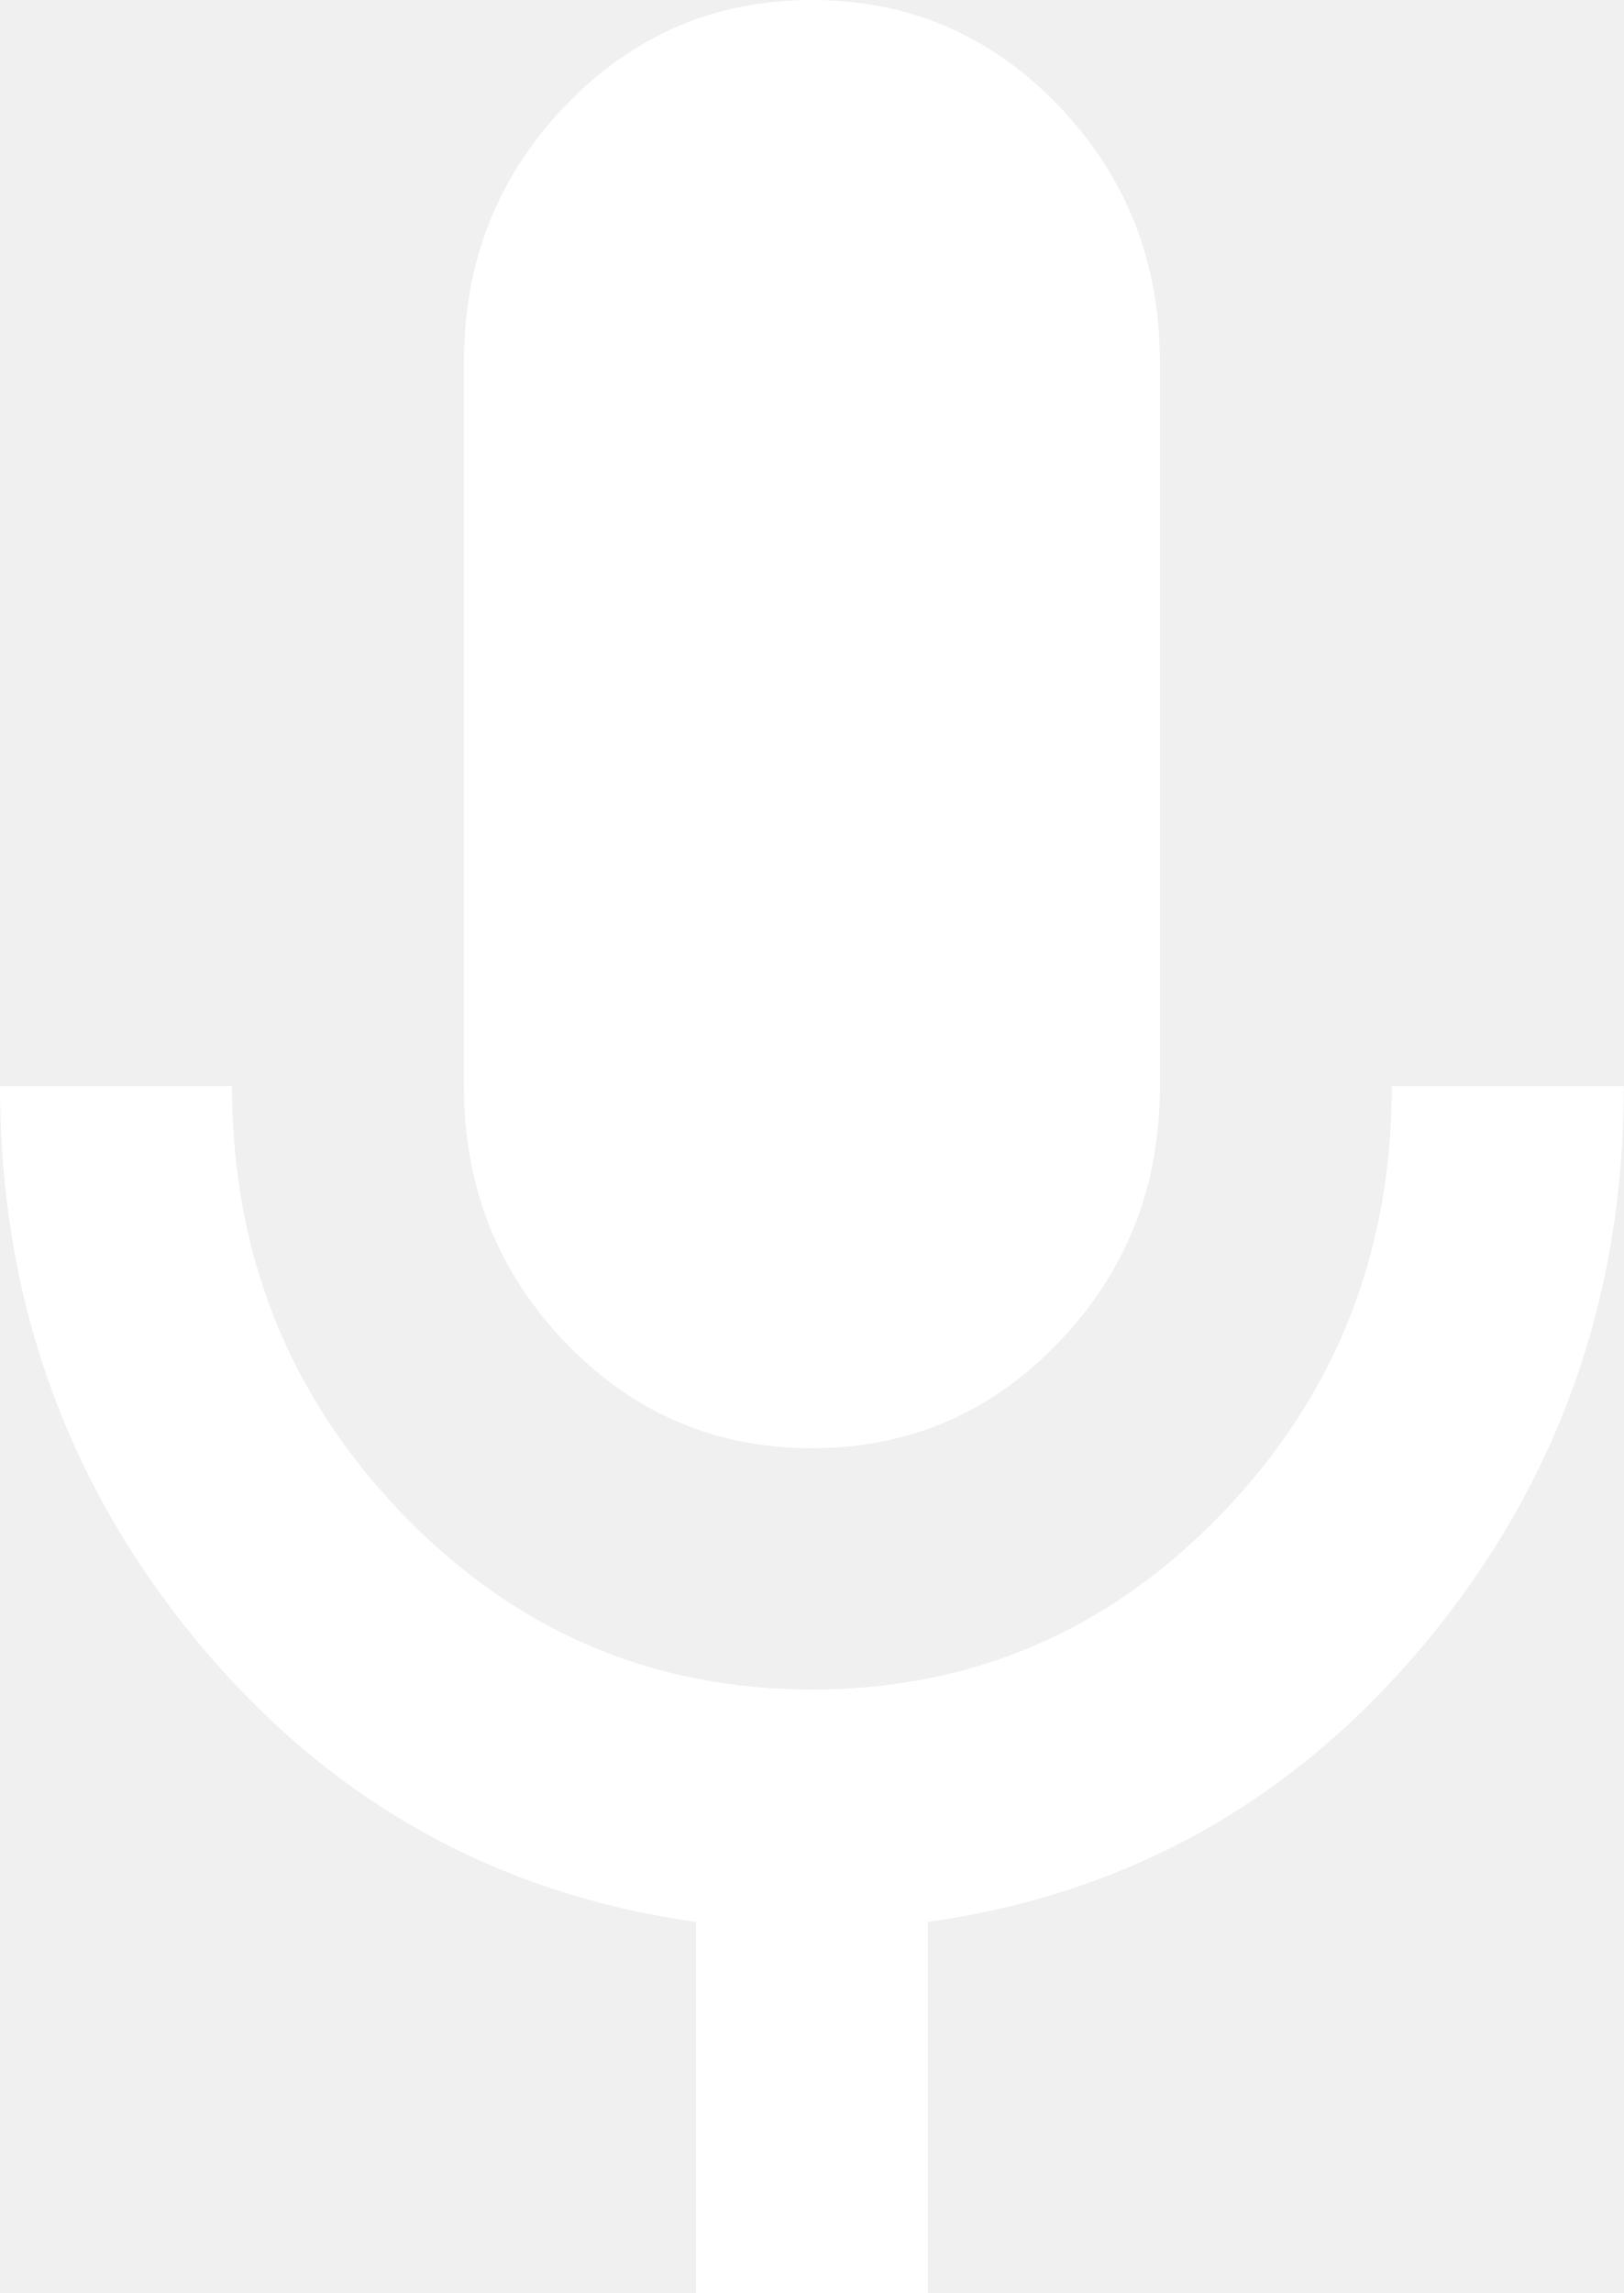
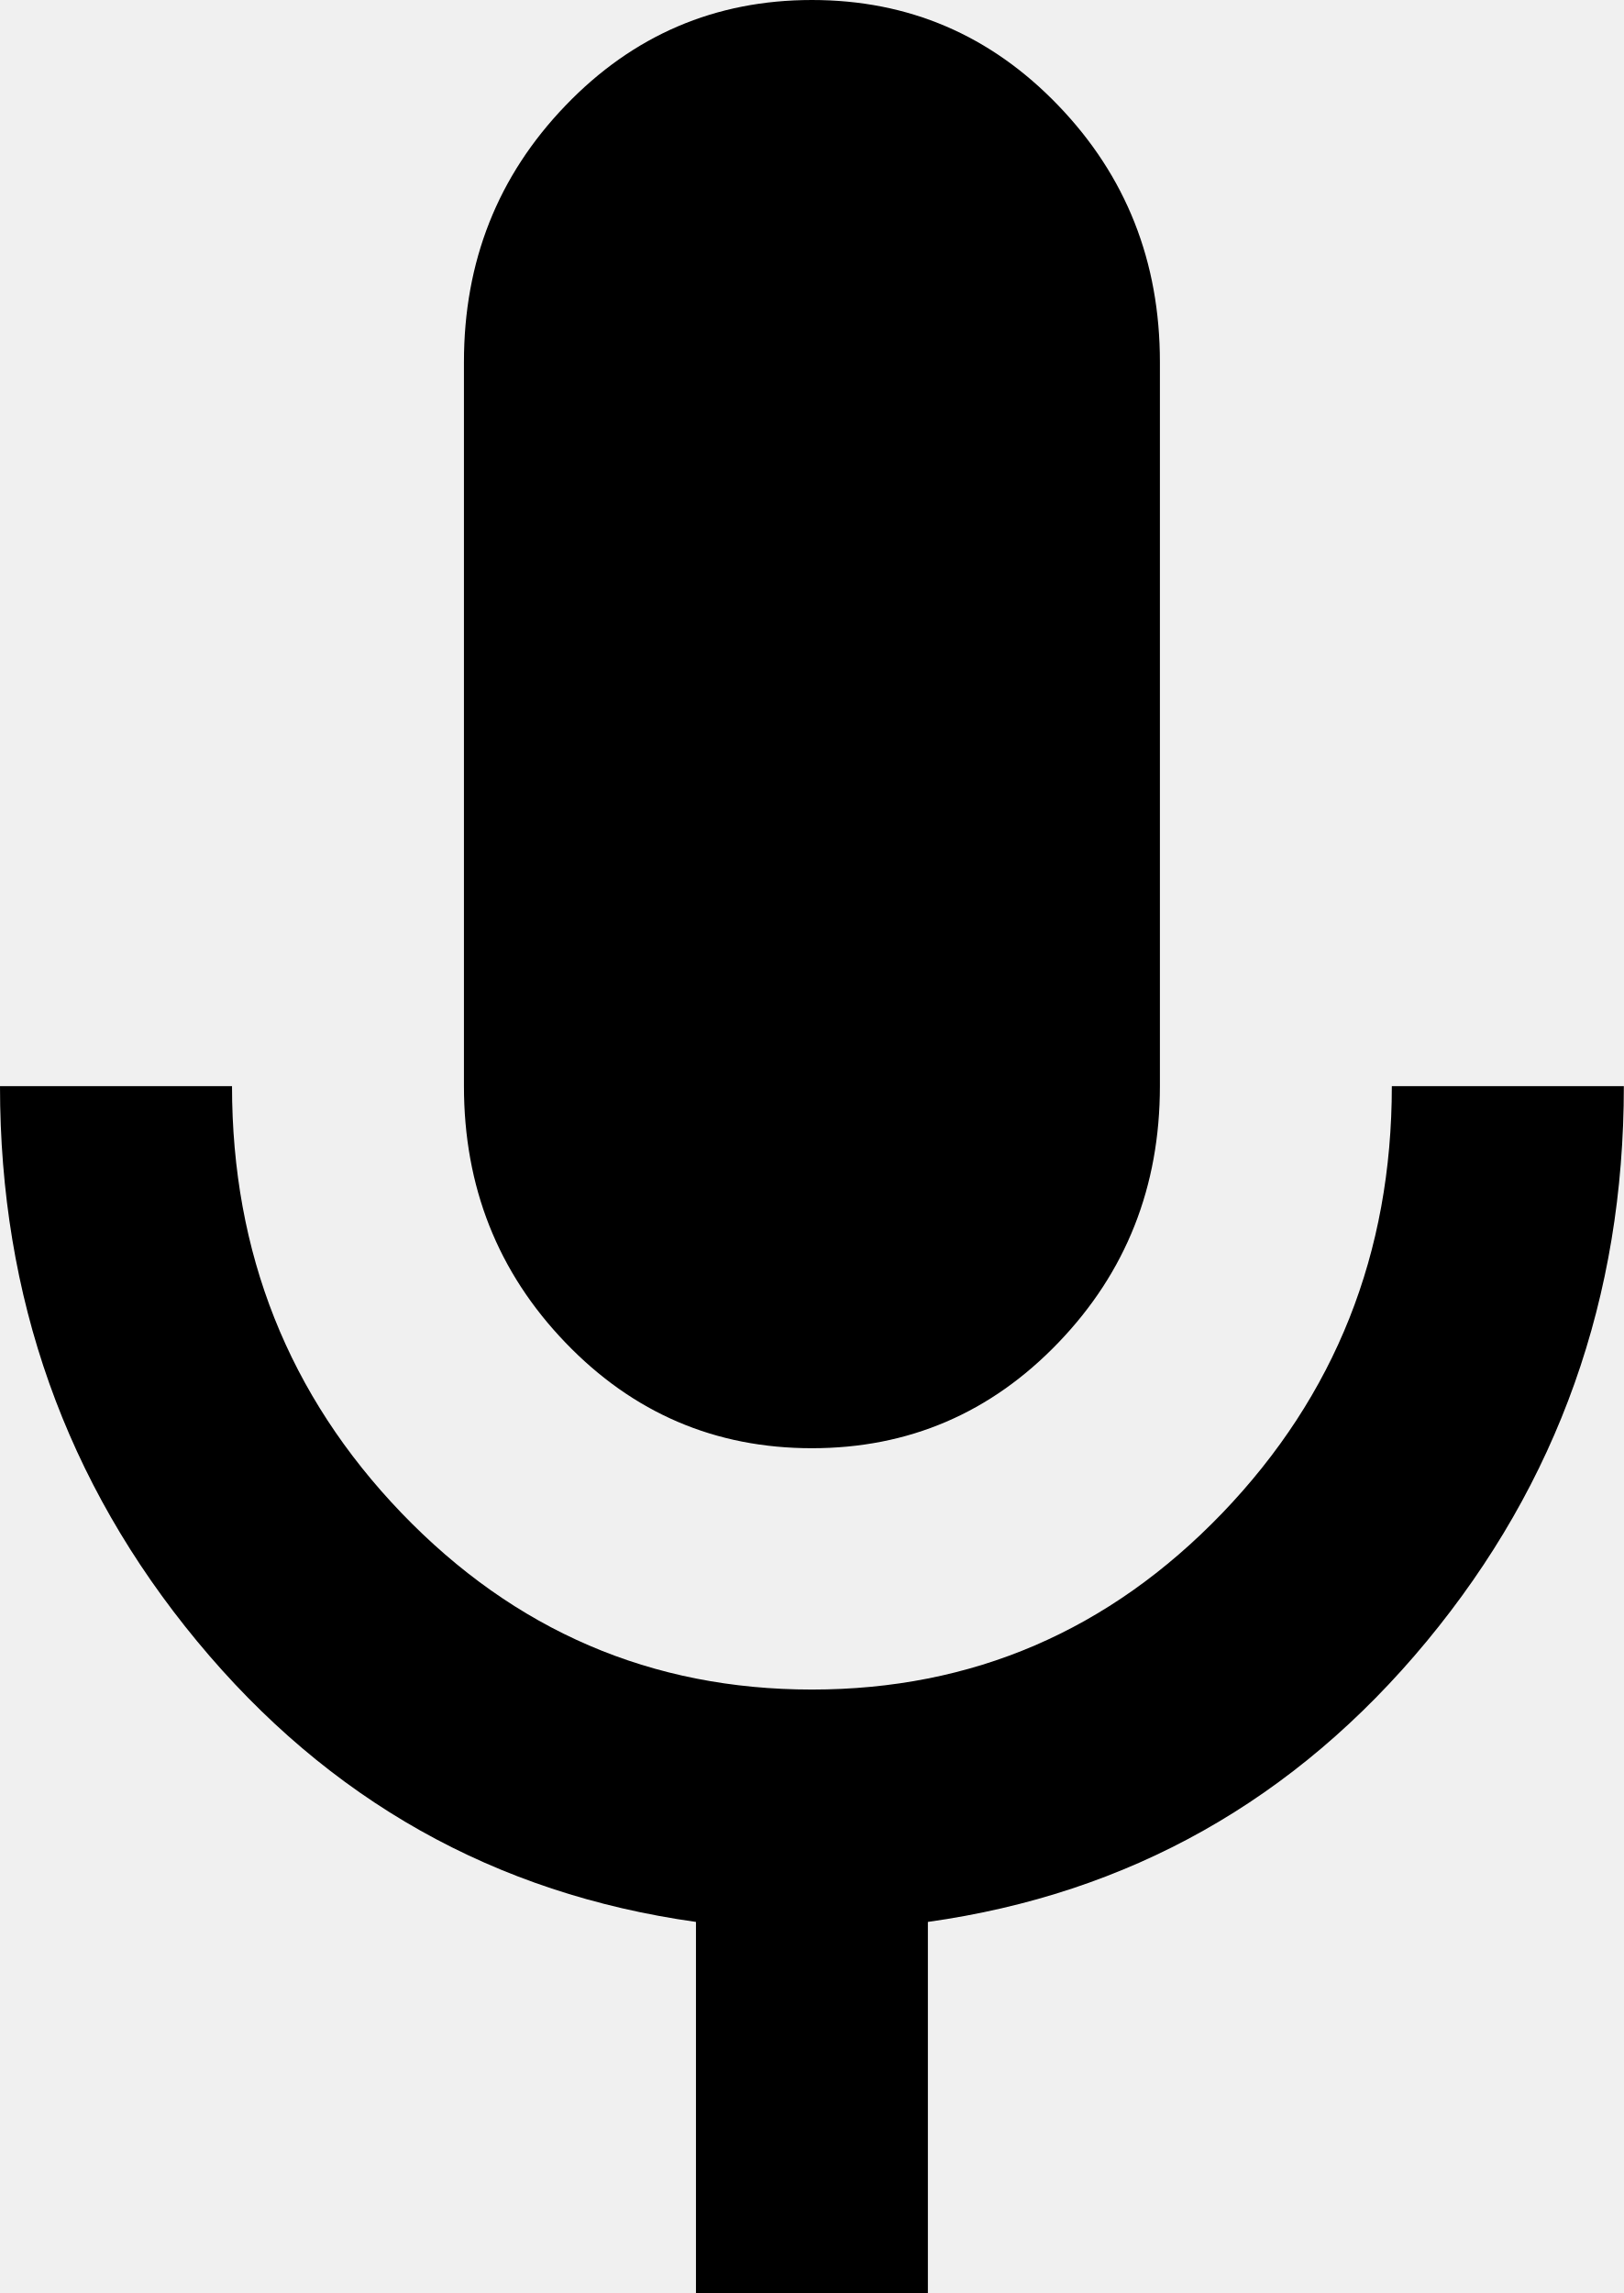
<svg xmlns="http://www.w3.org/2000/svg" width="17" height="24" viewBox="0 0 17 24" fill="none">
-   <path d="M8.5 15.158C7.488 15.158 6.628 14.79 5.92 14.053C5.211 13.316 4.857 12.421 4.857 11.368V3.789C4.857 2.737 5.211 1.842 5.92 1.105C6.628 0.368 7.488 0 8.5 0C9.512 0 10.372 0.368 11.08 1.105C11.789 1.842 12.143 2.737 12.143 3.789V11.368C12.143 12.421 11.789 13.316 11.08 14.053C10.372 14.79 9.512 15.158 8.5 15.158ZM7.286 24V20.116C5.181 19.821 3.44 18.842 2.064 17.179C0.688 15.516 0 13.579 0 11.368H2.429C2.429 13.116 3.021 14.605 4.204 15.837C5.388 17.068 6.82 17.684 8.5 17.684C10.18 17.684 11.612 17.068 12.796 15.837C13.979 14.605 14.571 13.116 14.571 11.368H17C17 13.579 16.312 15.516 14.936 17.179C13.559 18.842 11.819 19.821 9.714 20.116V24H7.286Z" fill="white" />
+   <path d="M8.5 15.158C7.488 15.158 6.628 14.79 5.92 14.053C5.211 13.316 4.857 12.421 4.857 11.368V3.789C4.857 2.737 5.211 1.842 5.92 1.105C6.628 0.368 7.488 0 8.5 0C9.512 0 10.372 0.368 11.08 1.105C11.789 1.842 12.143 2.737 12.143 3.789V11.368C12.143 12.421 11.789 13.316 11.08 14.053C10.372 14.79 9.512 15.158 8.5 15.158ZM7.286 24V20.116C5.181 19.821 3.44 18.842 2.064 17.179C0.688 15.516 0 13.579 0 11.368H2.429C2.429 13.116 3.021 14.605 4.204 15.837C5.388 17.068 6.82 17.684 8.5 17.684C10.18 17.684 11.612 17.068 12.796 15.837C13.979 14.605 14.571 13.116 14.571 11.368H17C17 13.579 16.312 15.516 14.936 17.179C13.559 18.842 11.819 19.821 9.714 20.116V24H7.286Z" fill="currentColor" />
</svg>
